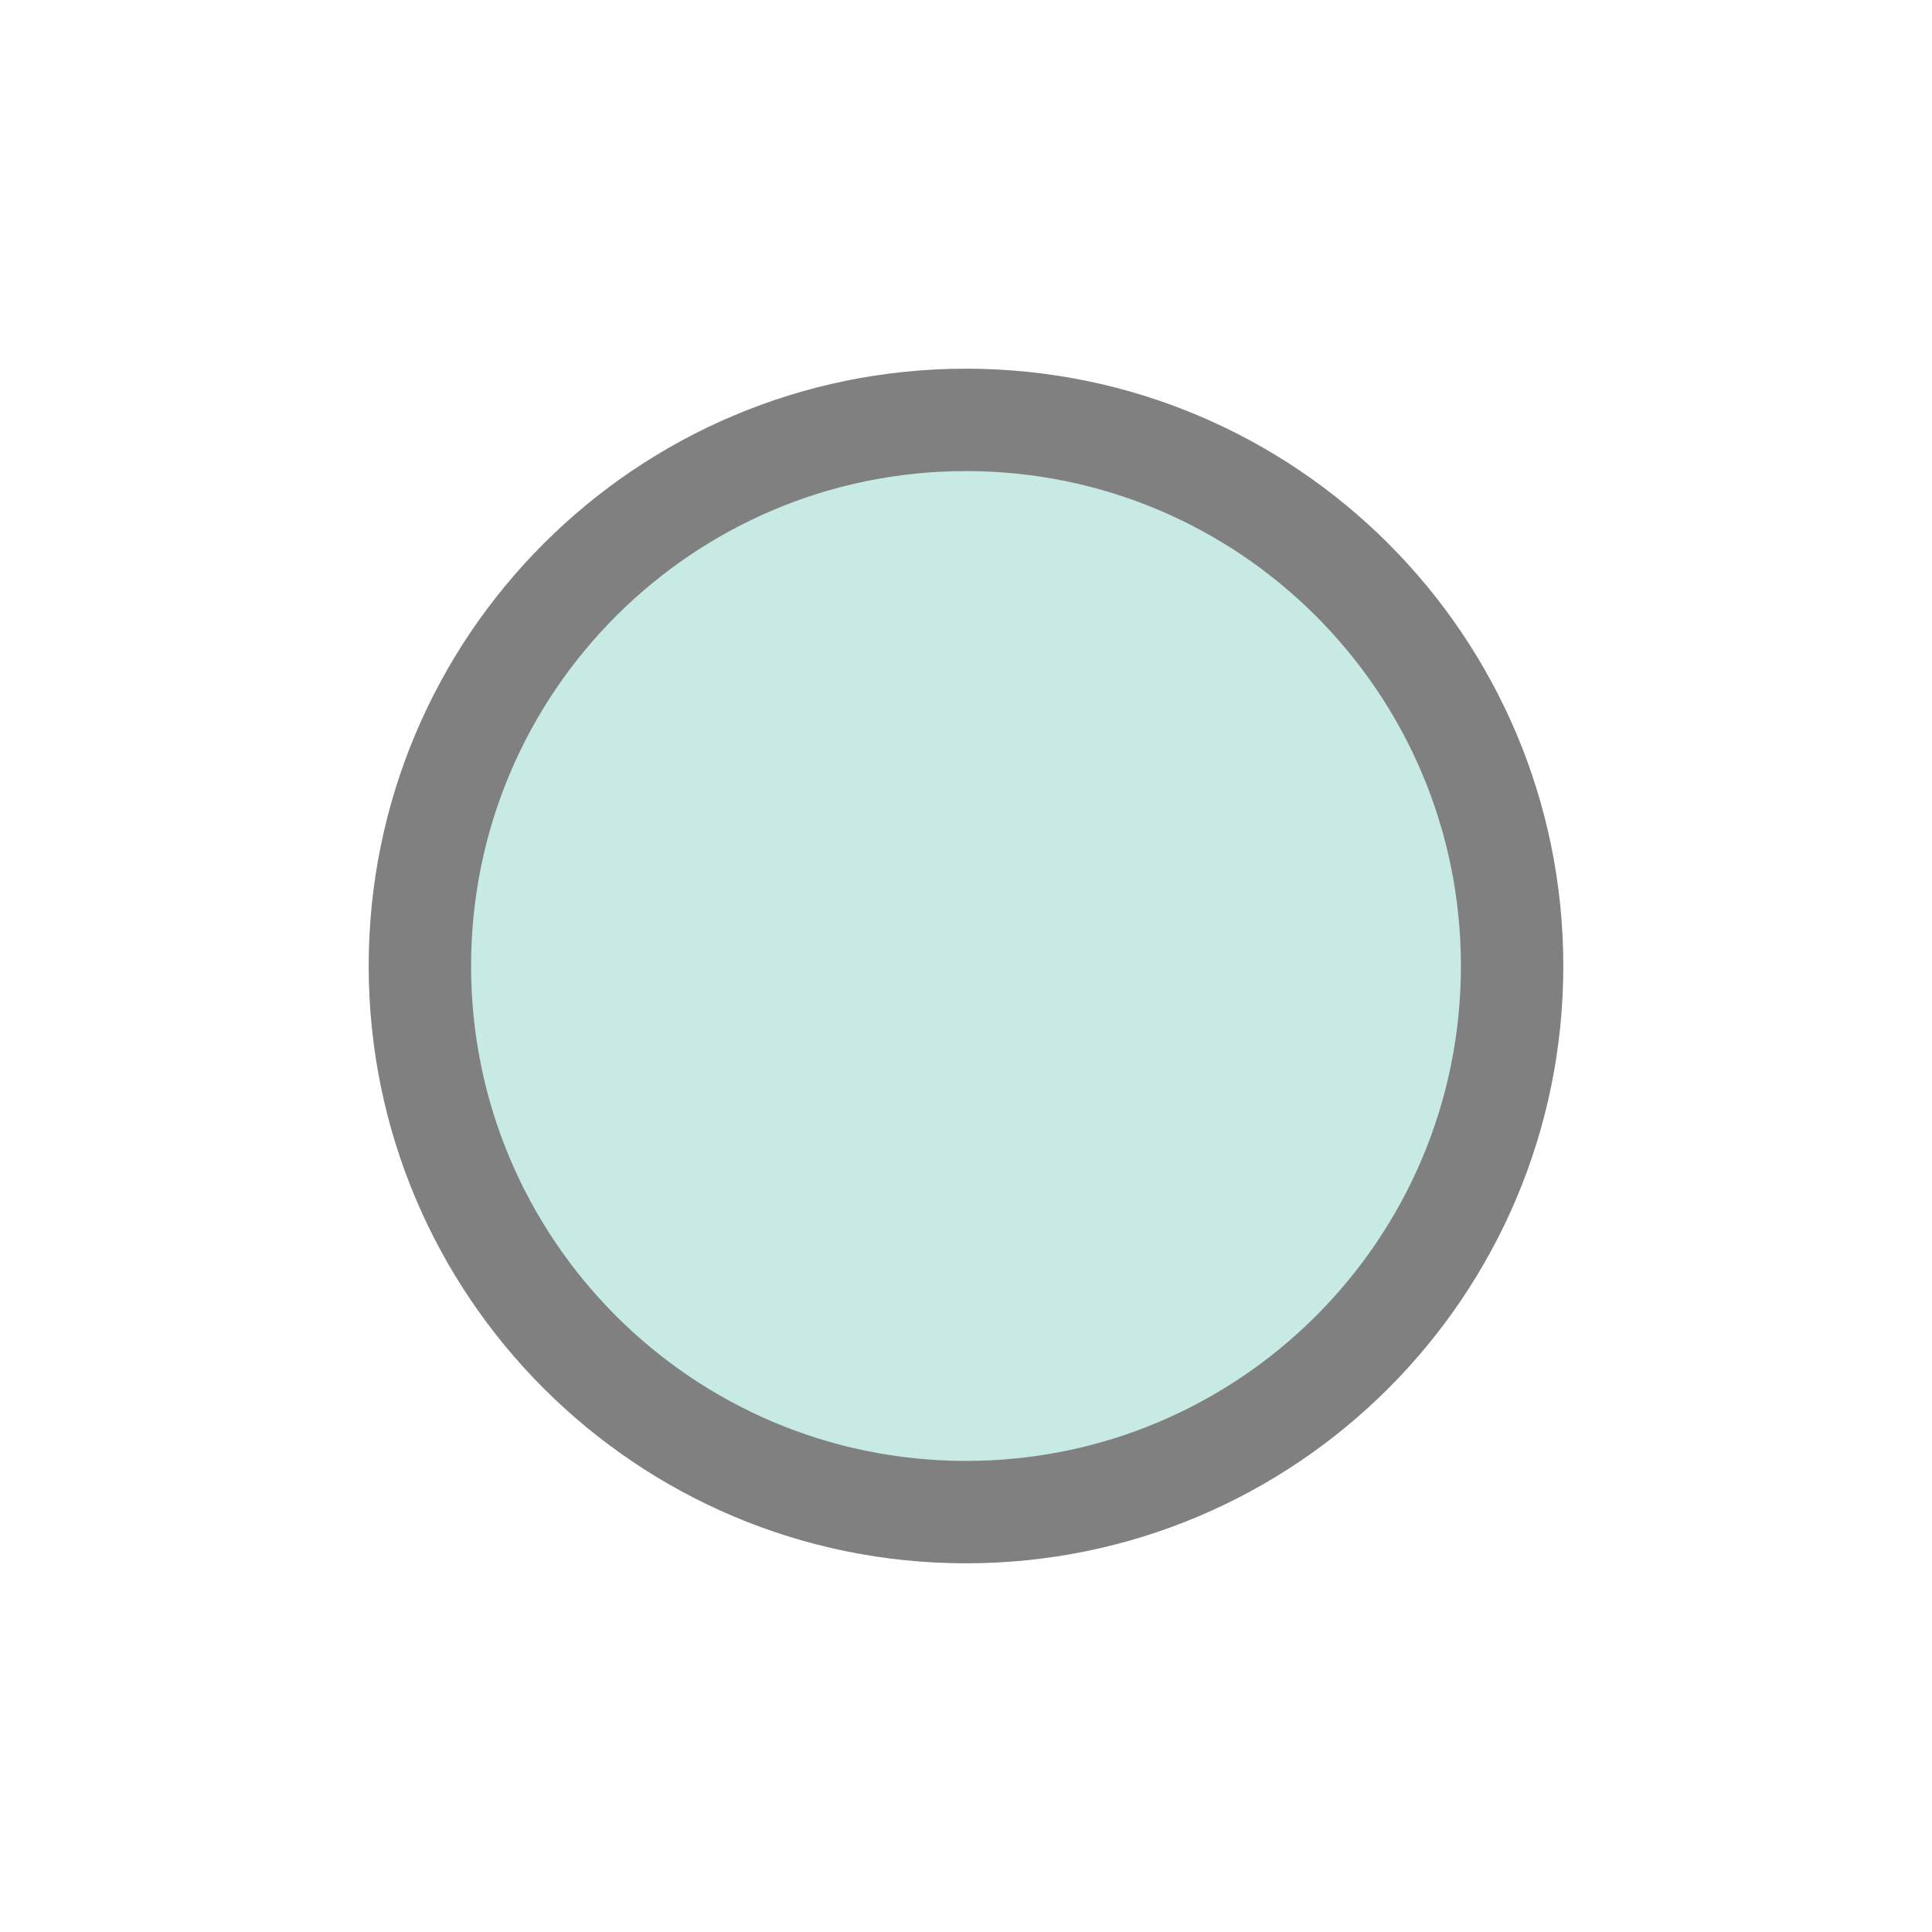
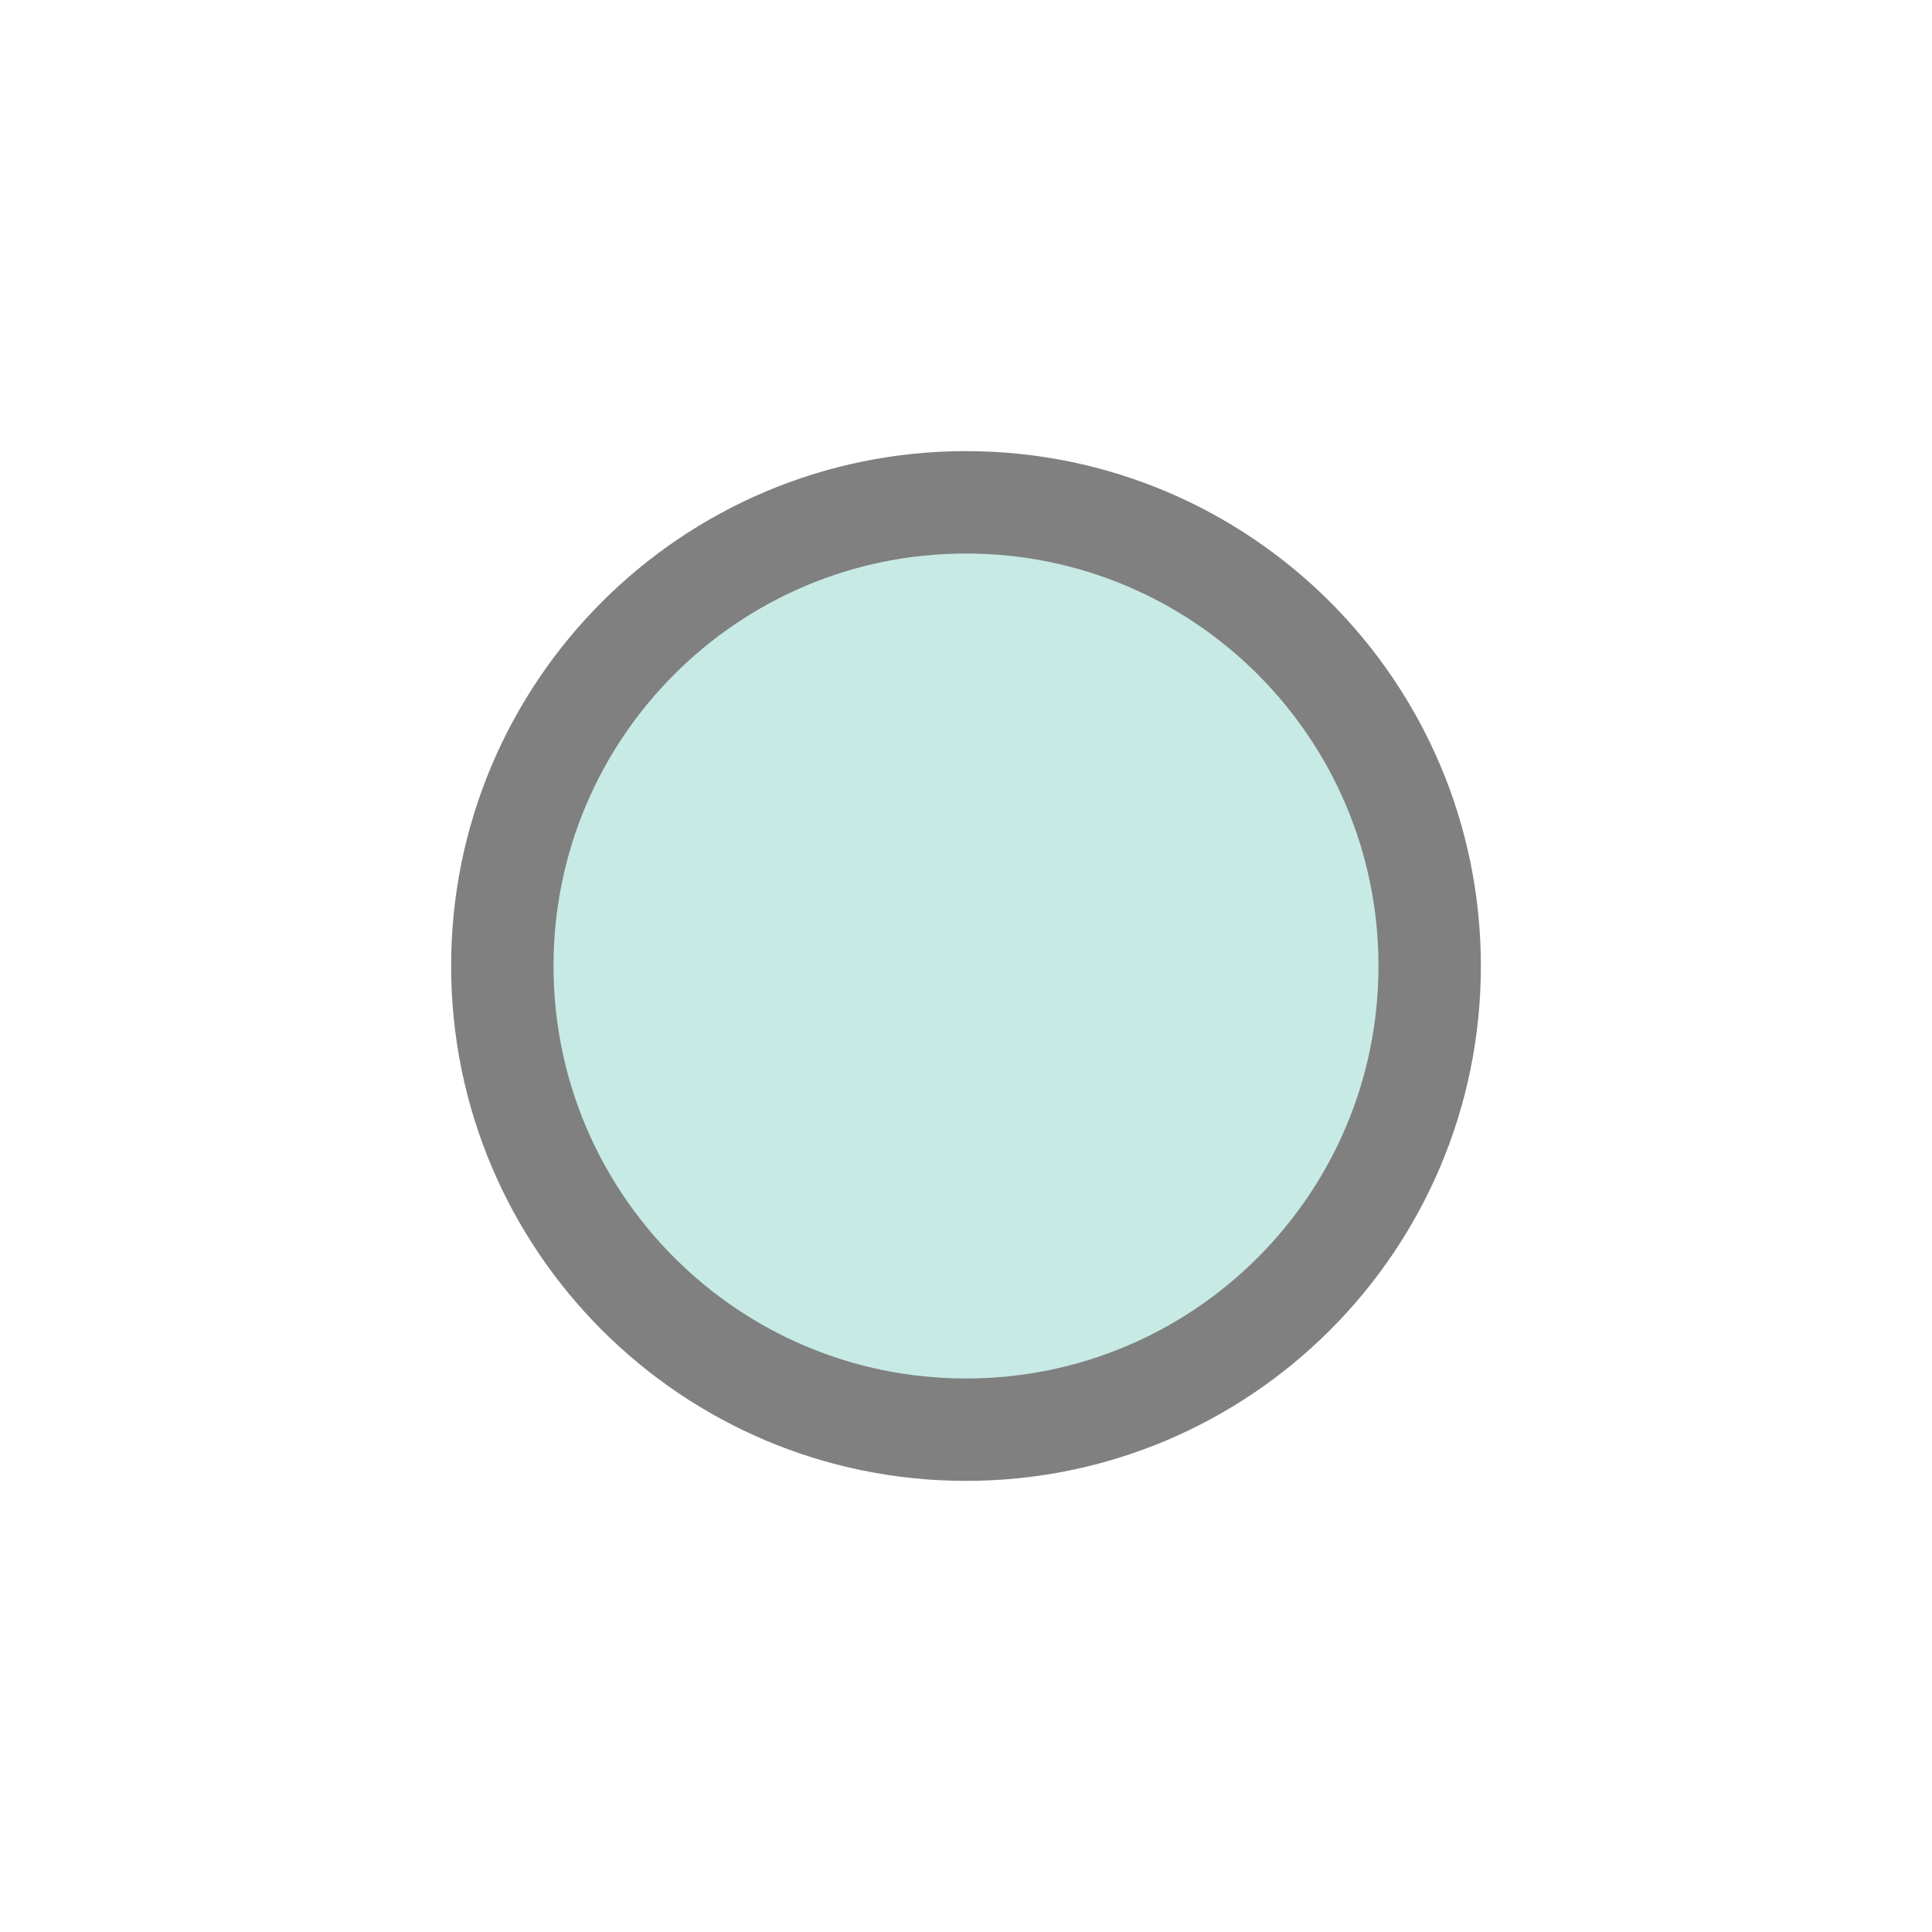
<svg xmlns="http://www.w3.org/2000/svg" class="svglite" width="30.00pt" height="30.00pt" viewBox="0 0 30.00 30.00">
  <defs>
    <style type="text/css">
    .svglite line, .svglite polyline, .svglite polygon, .svglite path, .svglite rect, .svglite circle {
      fill: none;
      stroke: #000000;
      stroke-linecap: round;
      stroke-linejoin: round;
      stroke-miterlimit: 10.00;
    }
    .svglite text {
      white-space: pre;
    }
  </style>
  </defs>
  <rect width="100%" height="100%" style="stroke: none; fill: none;" />
  <defs>
    <clipPath id="cpMC4wMHwzMC4wMHwwLjAwfDMwLjAw">
      <rect x="0.00" y="0.00" width="30.00" height="30.00" />
    </clipPath>
  </defs>
  <g clip-path="url(#cpMC4wMHwzMC4wMHwwLjAwfDMwLjAw)">
-     <circle cx="15.00" cy="15.00" r="8.48" style="stroke-width: 1.59; stroke: #808080; fill: #C7EAE5;" />
+     <circle cx="15.00" cy="15.00" r="7.20" style="stroke-width: 1.59; stroke: #808080; fill: #C7EAE5;" />
  </g>
</svg>
